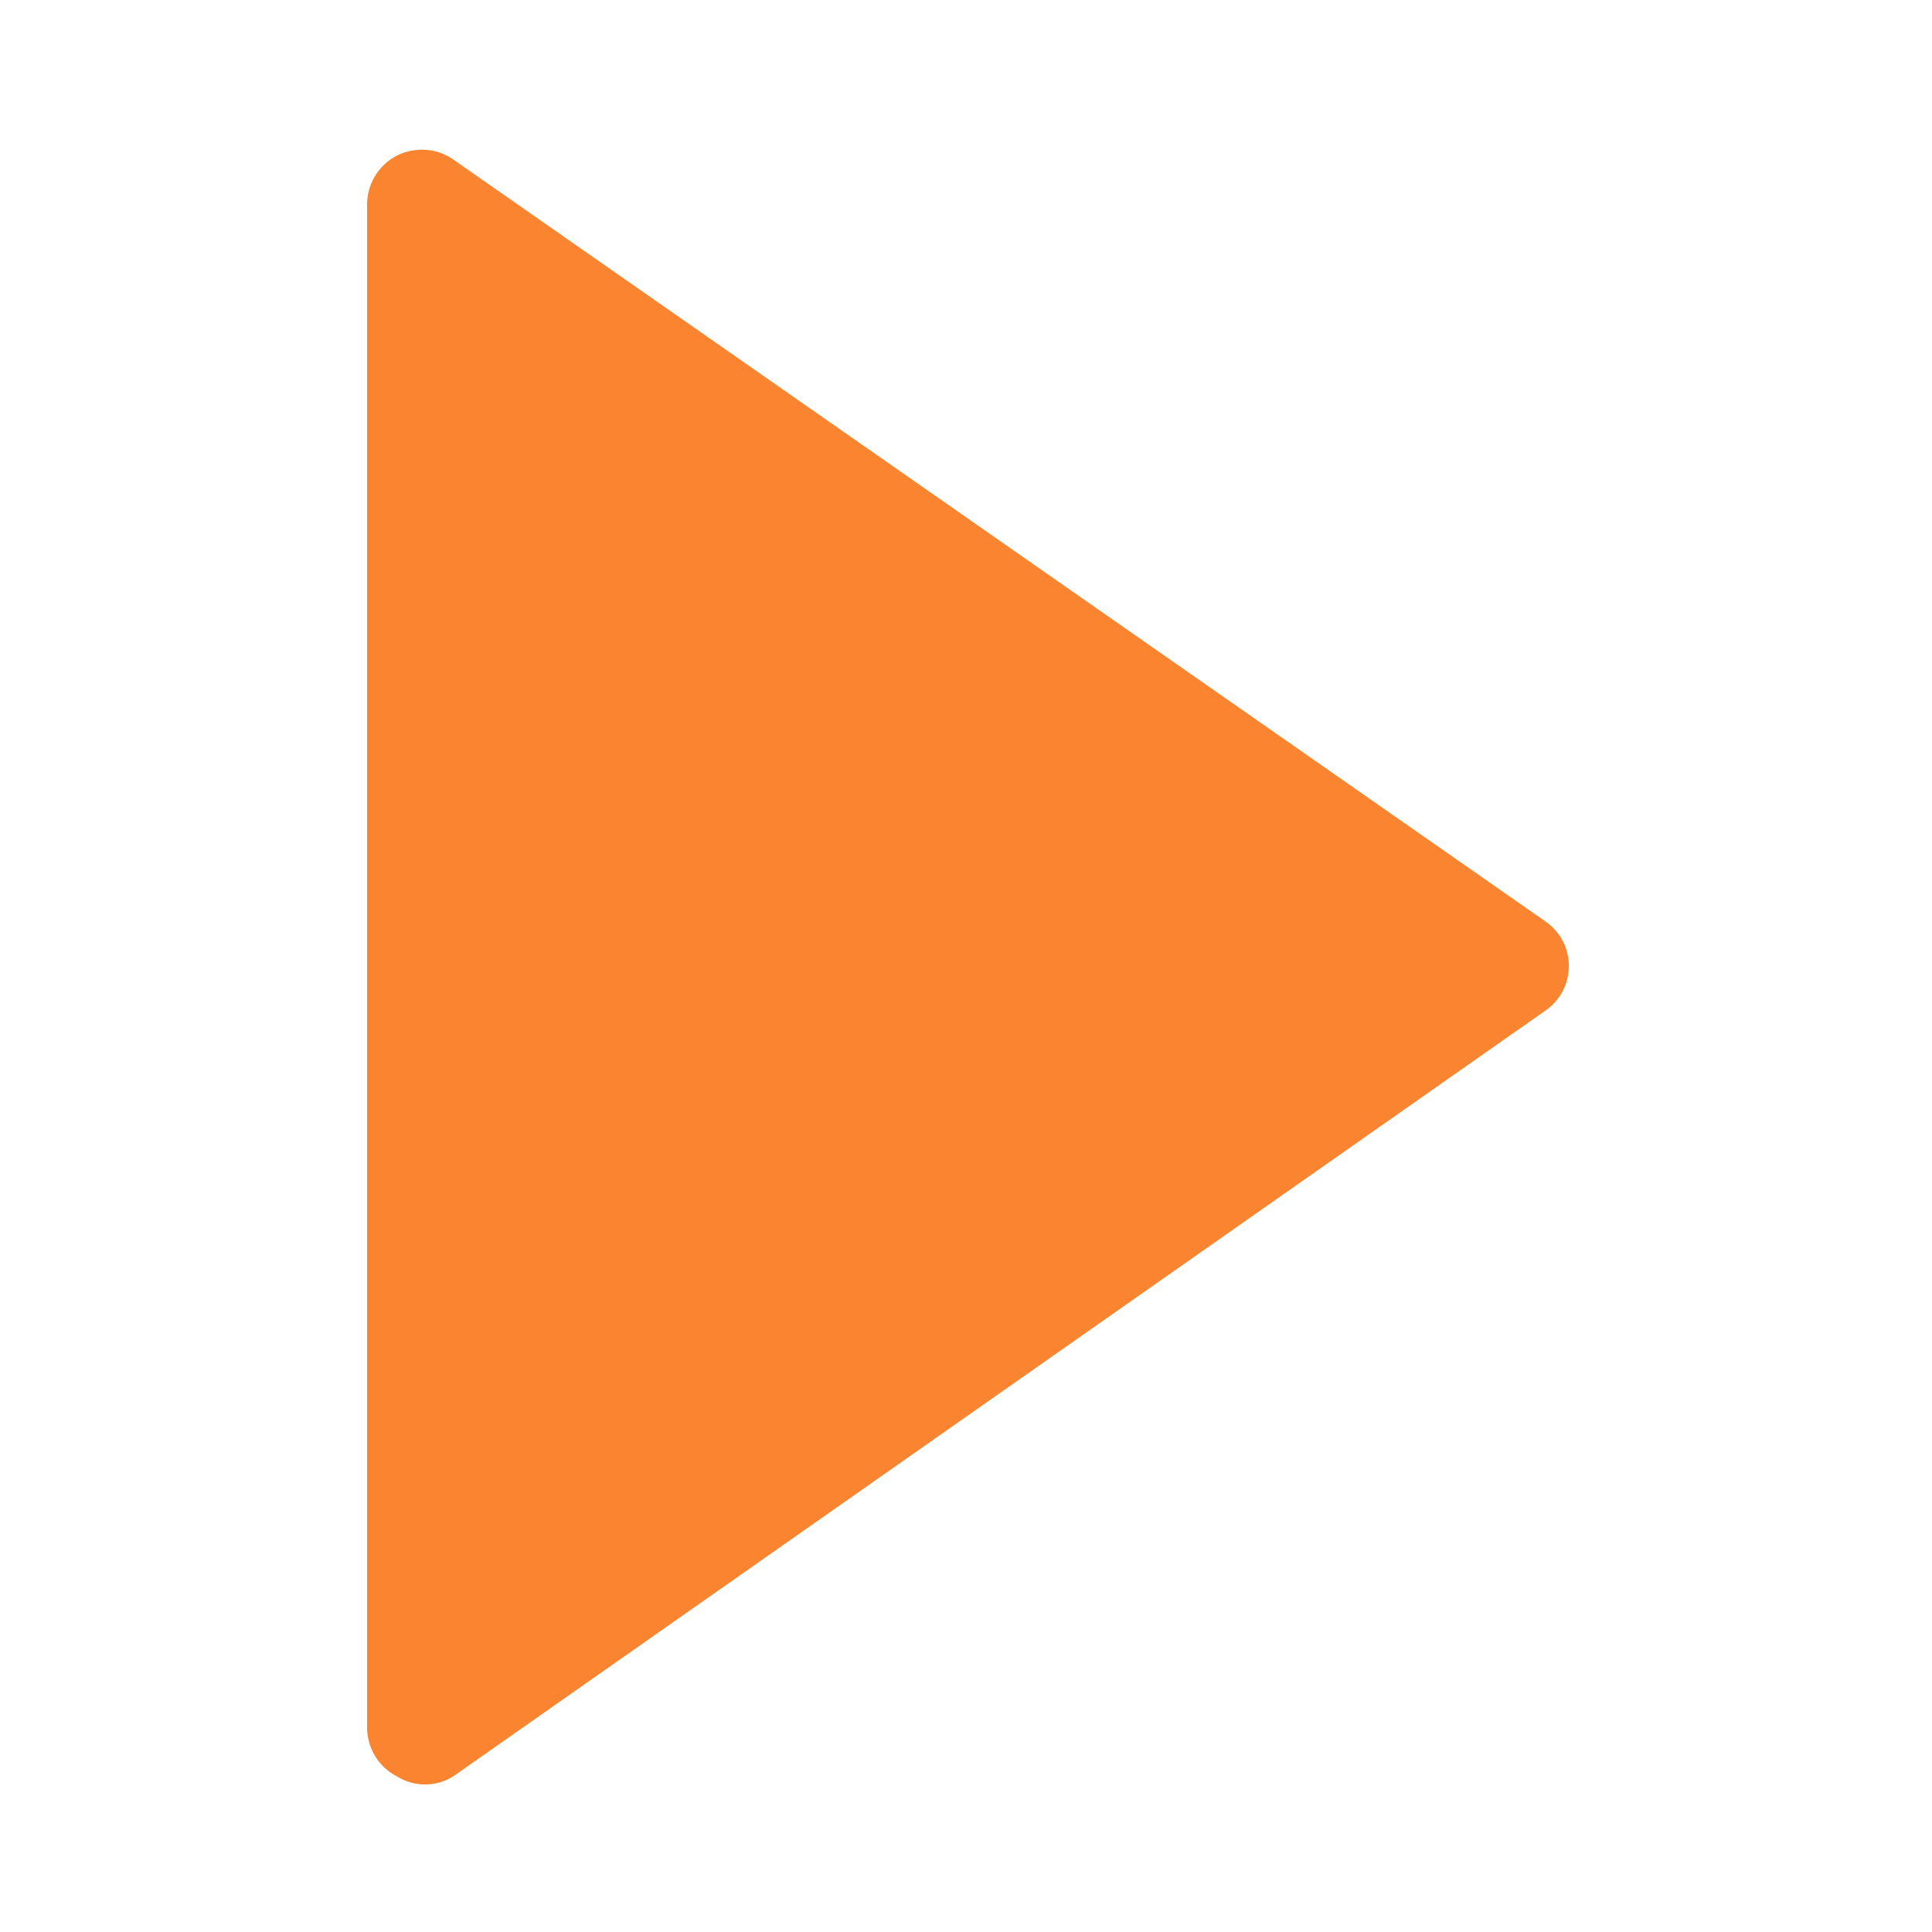
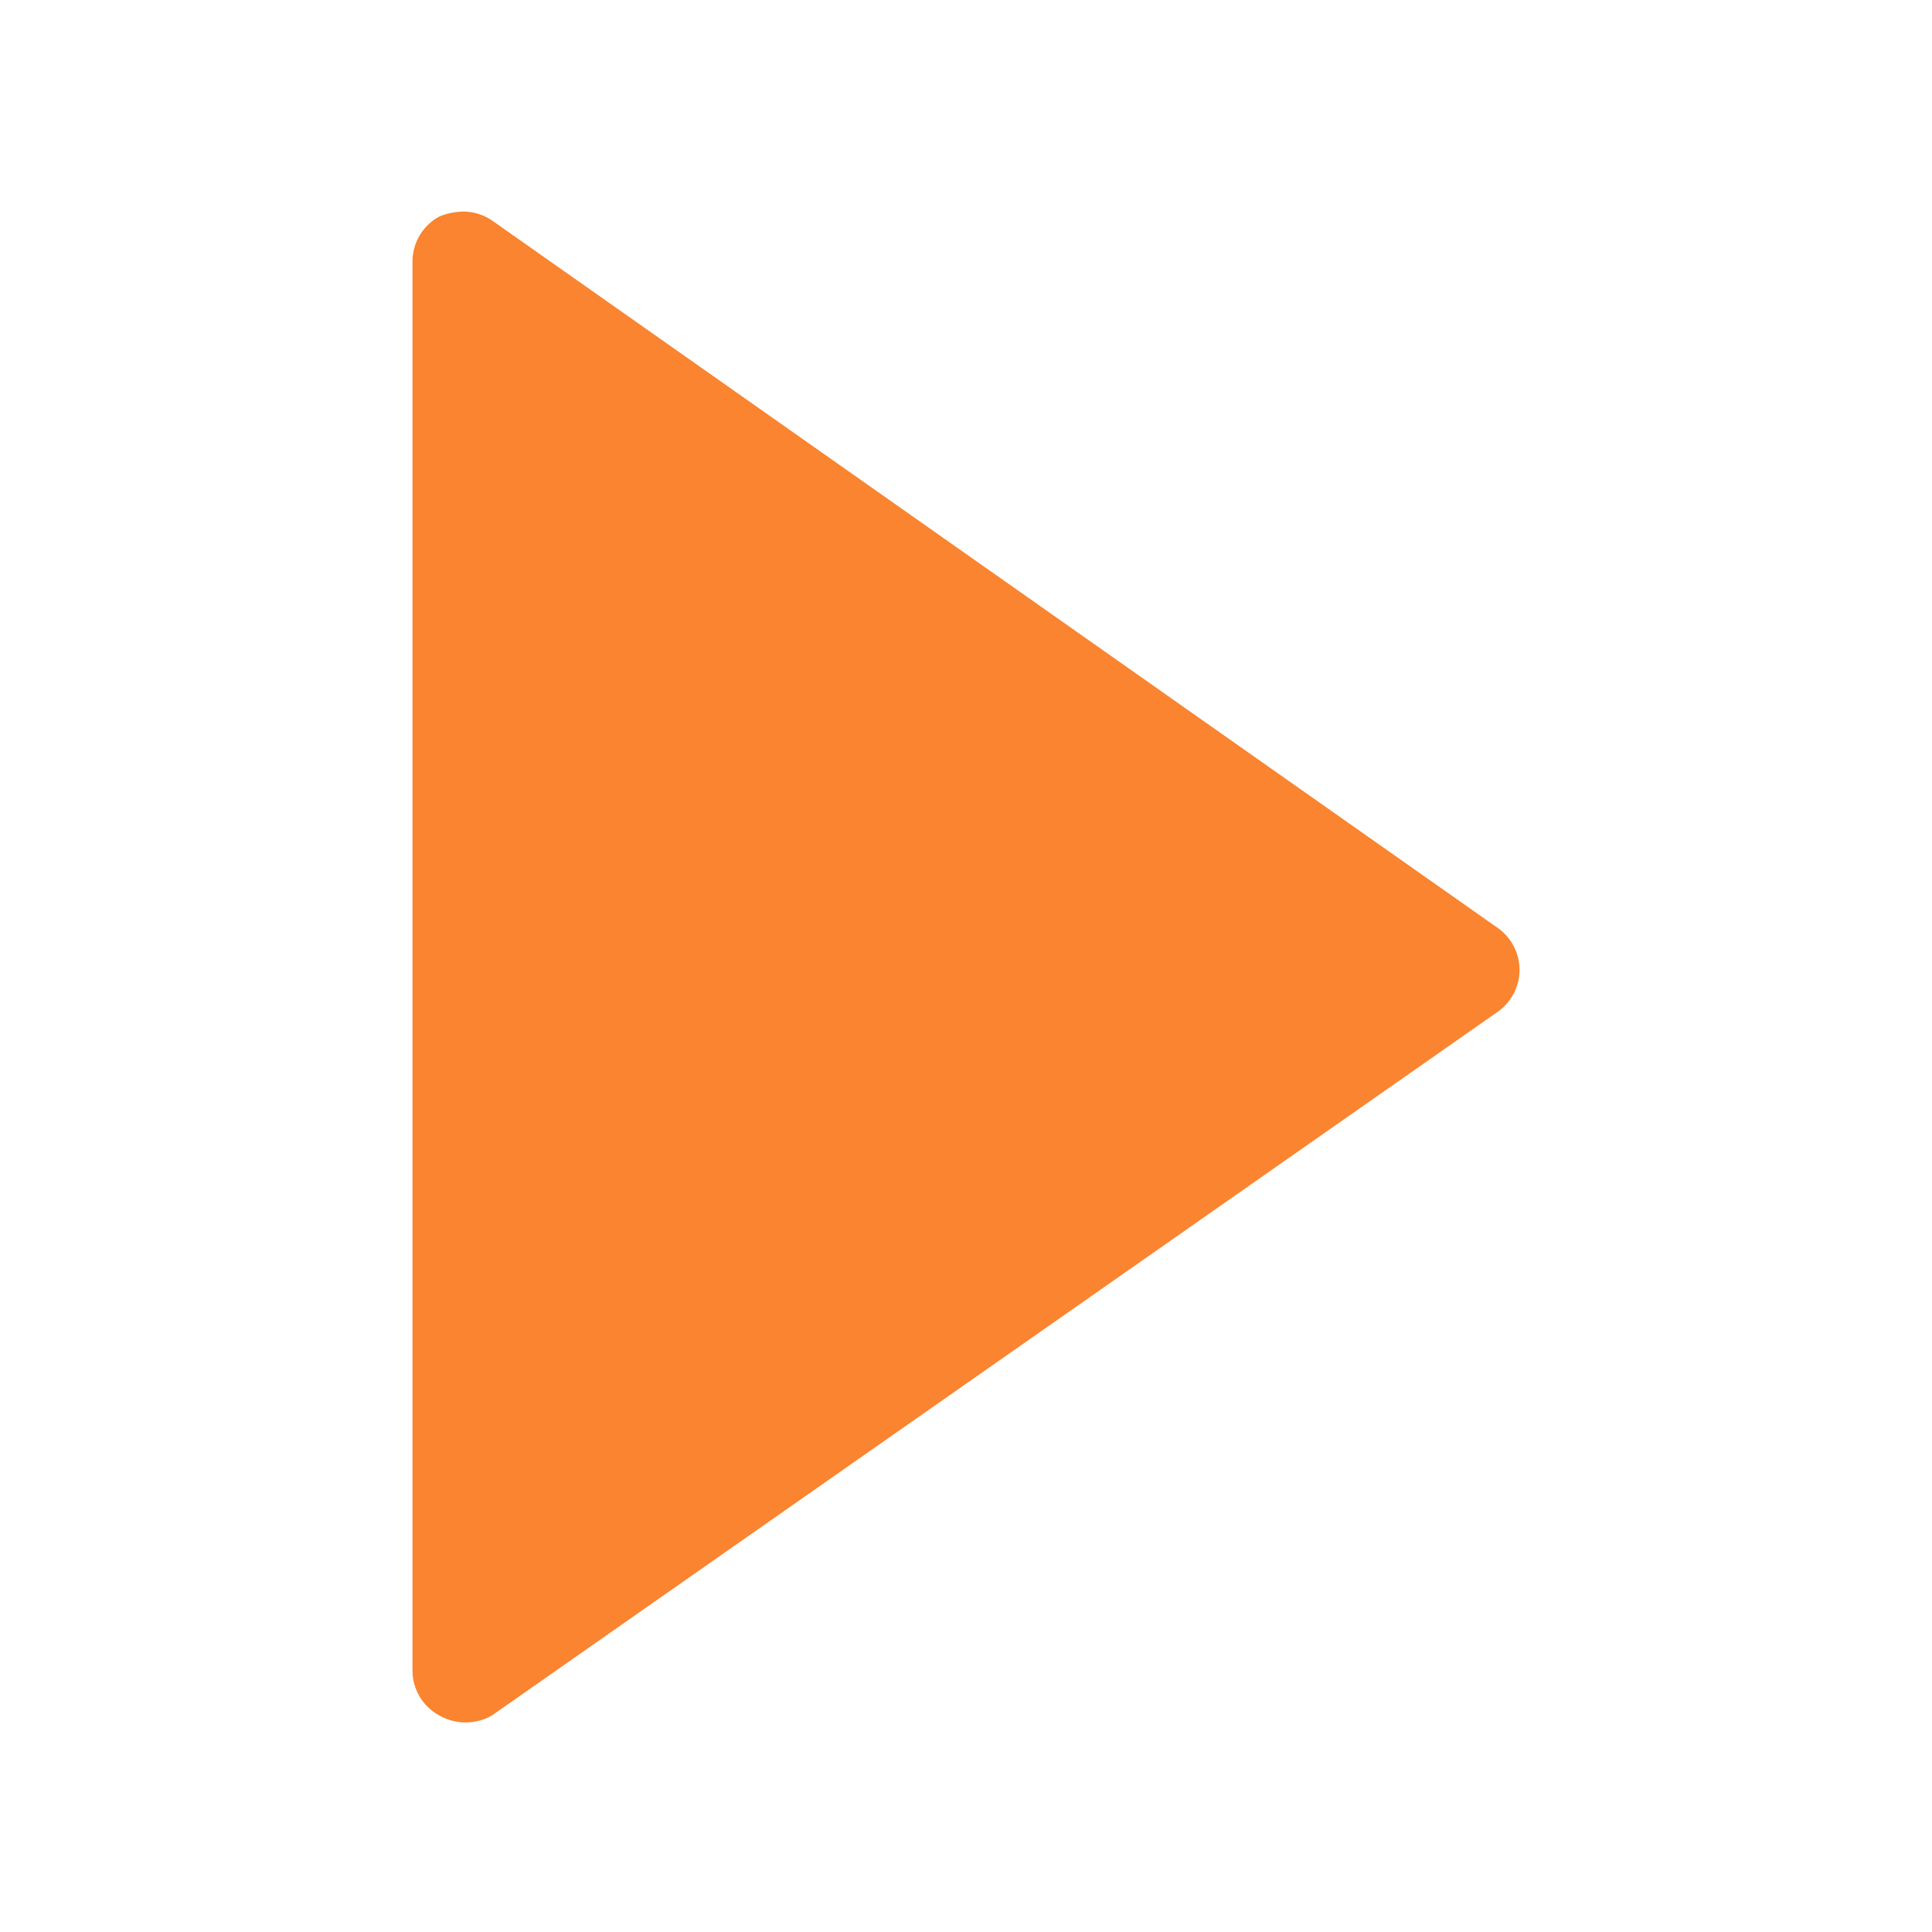
<svg xmlns="http://www.w3.org/2000/svg" viewBox="0 0 20 20">
  <defs>
    <style>.cls-1{fill:#fa842f;}</style>
  </defs>
  <g id="start">
-     <path class="cls-1" d="M3.8,11.08v6.81a.57.57,0,0,0,.31.5.55.55,0,0,0,.58,0L16,10.46a.56.56,0,0,0,0-.92L4.69,1.65a.55.55,0,0,0-.32-.1.58.58,0,0,0-.26.06.57.57,0,0,0-.31.5V8.92" />
+     <path class="cls-1" d="M4.27,11v6.29a.53.53,0,0,0,.28.47.55.55,0,0,0,.54,0l10.42-7.29a.53.53,0,0,0,0-.86L5.09,2.28a.53.53,0,0,0-.3-.09.69.69,0,0,0-.24.05.53.53,0,0,0-.28.47V9" />
  </g>
</svg>
